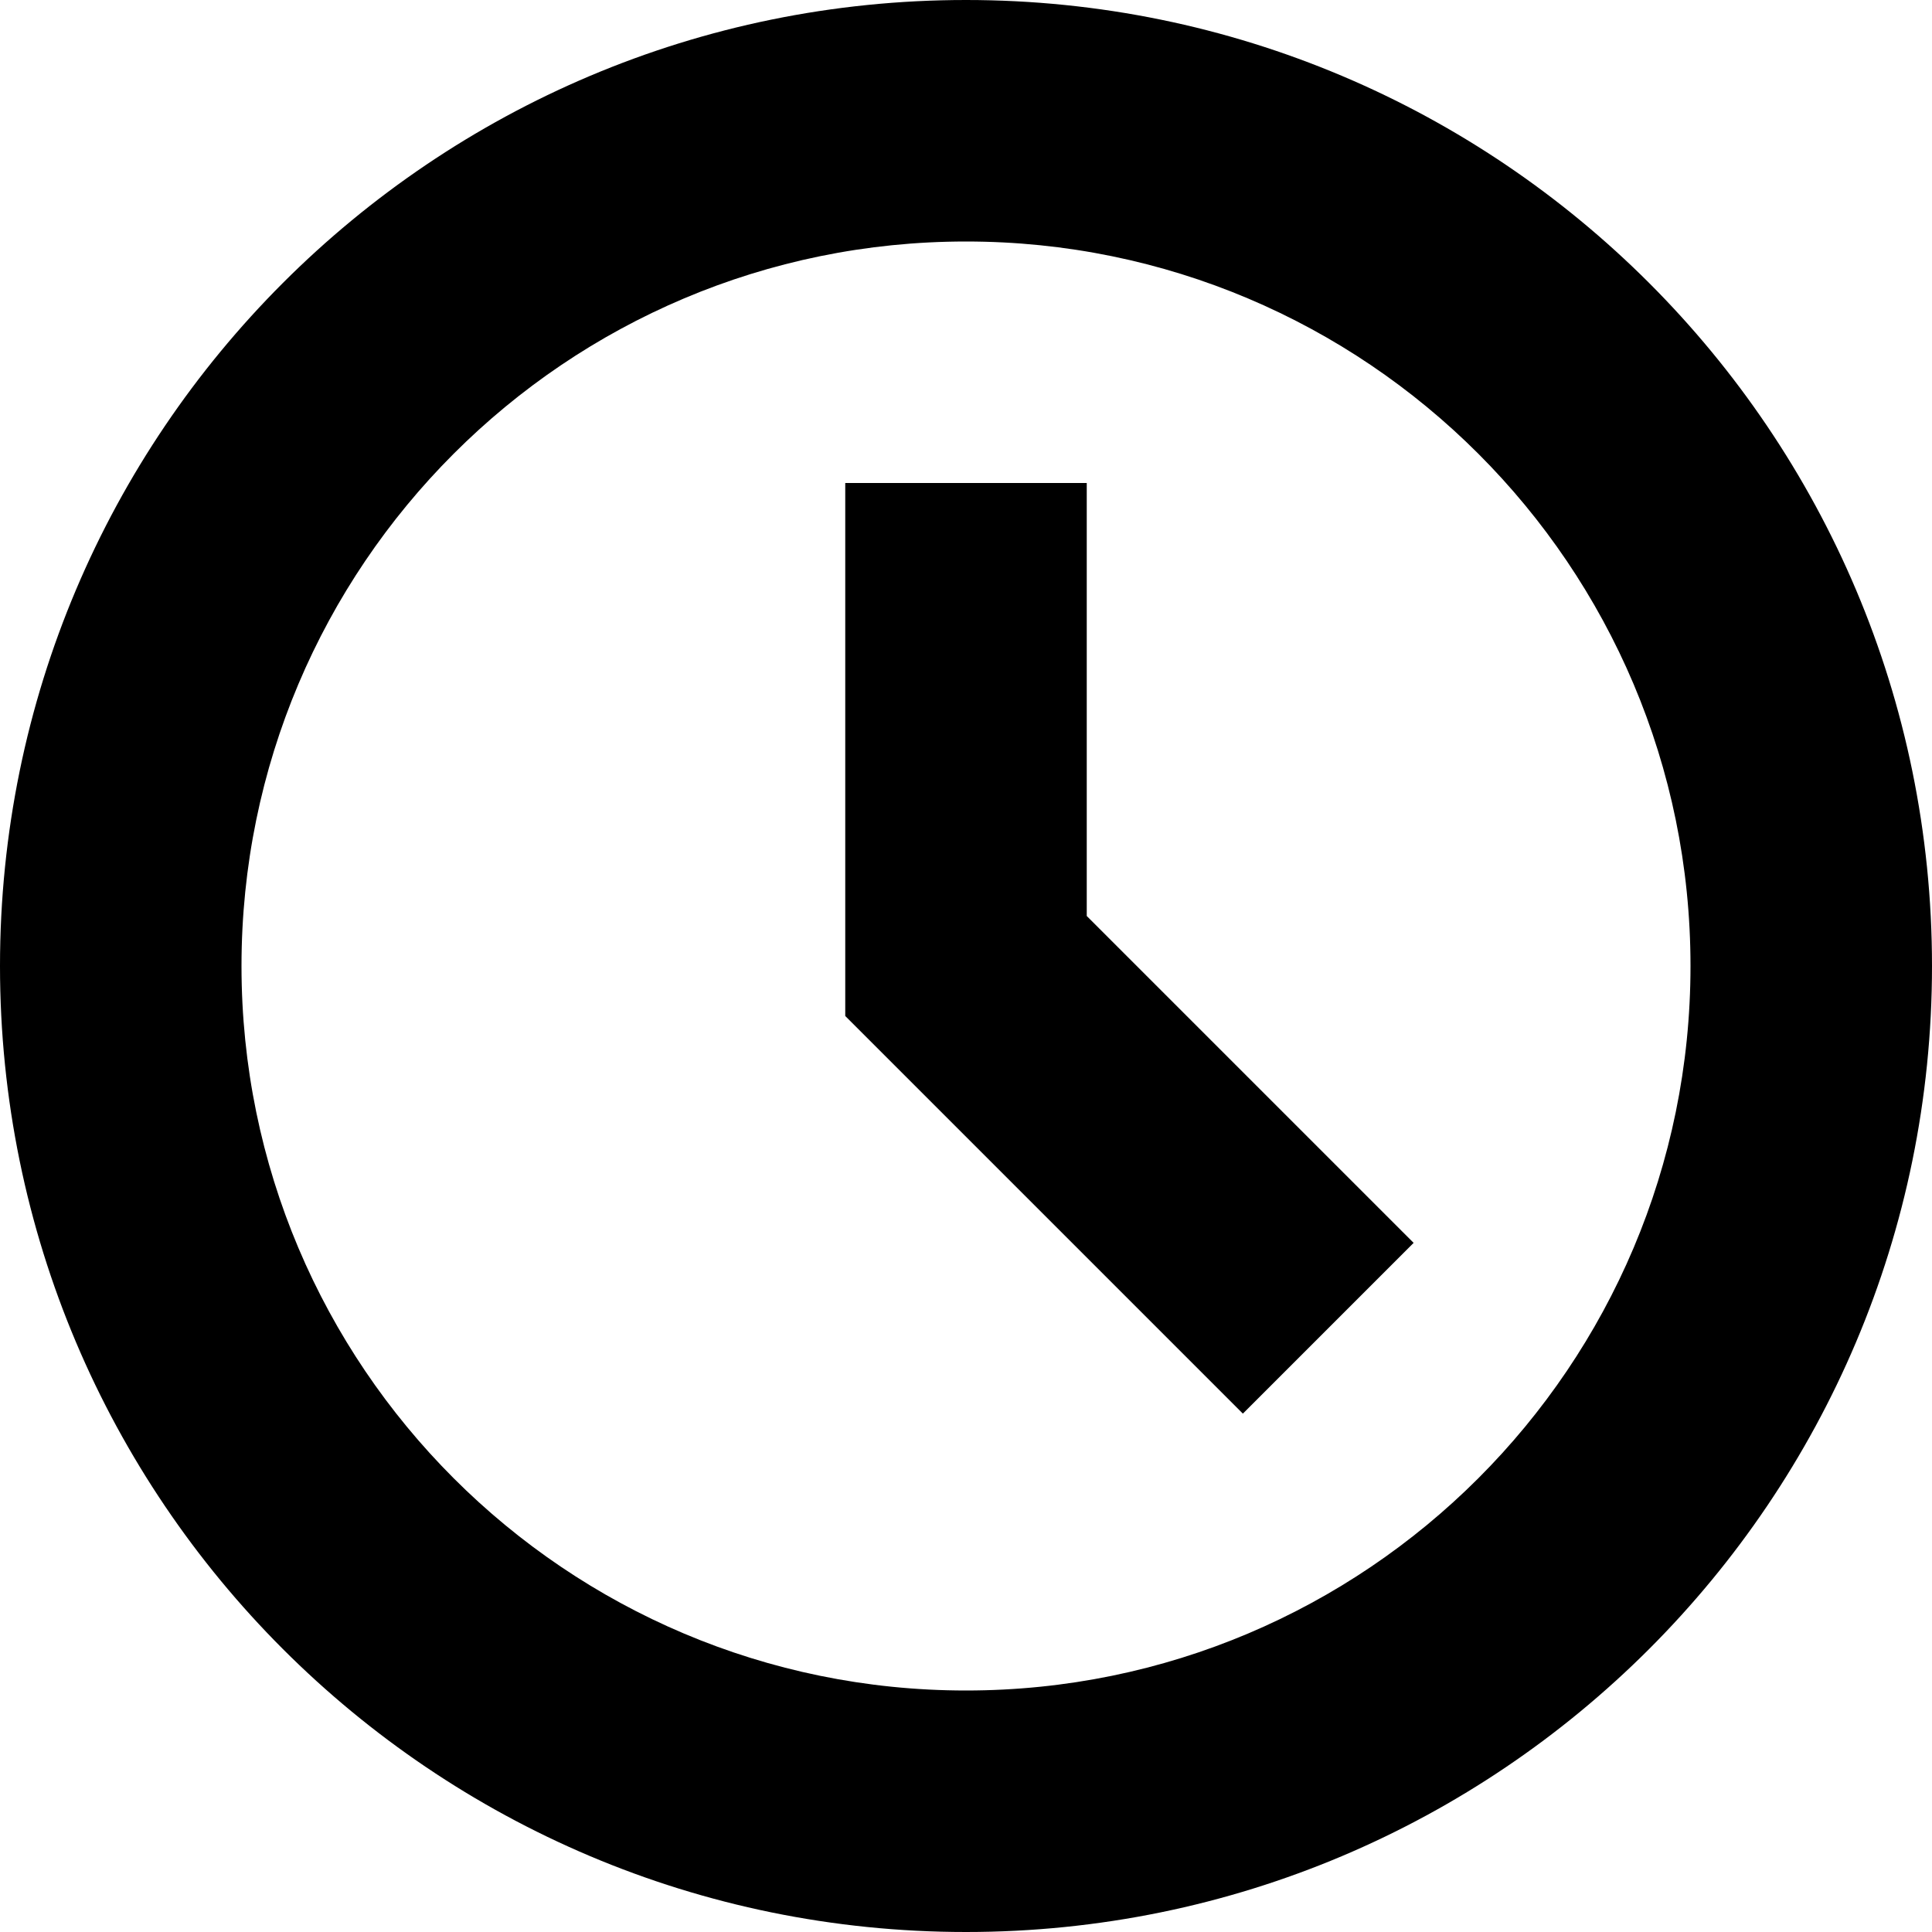
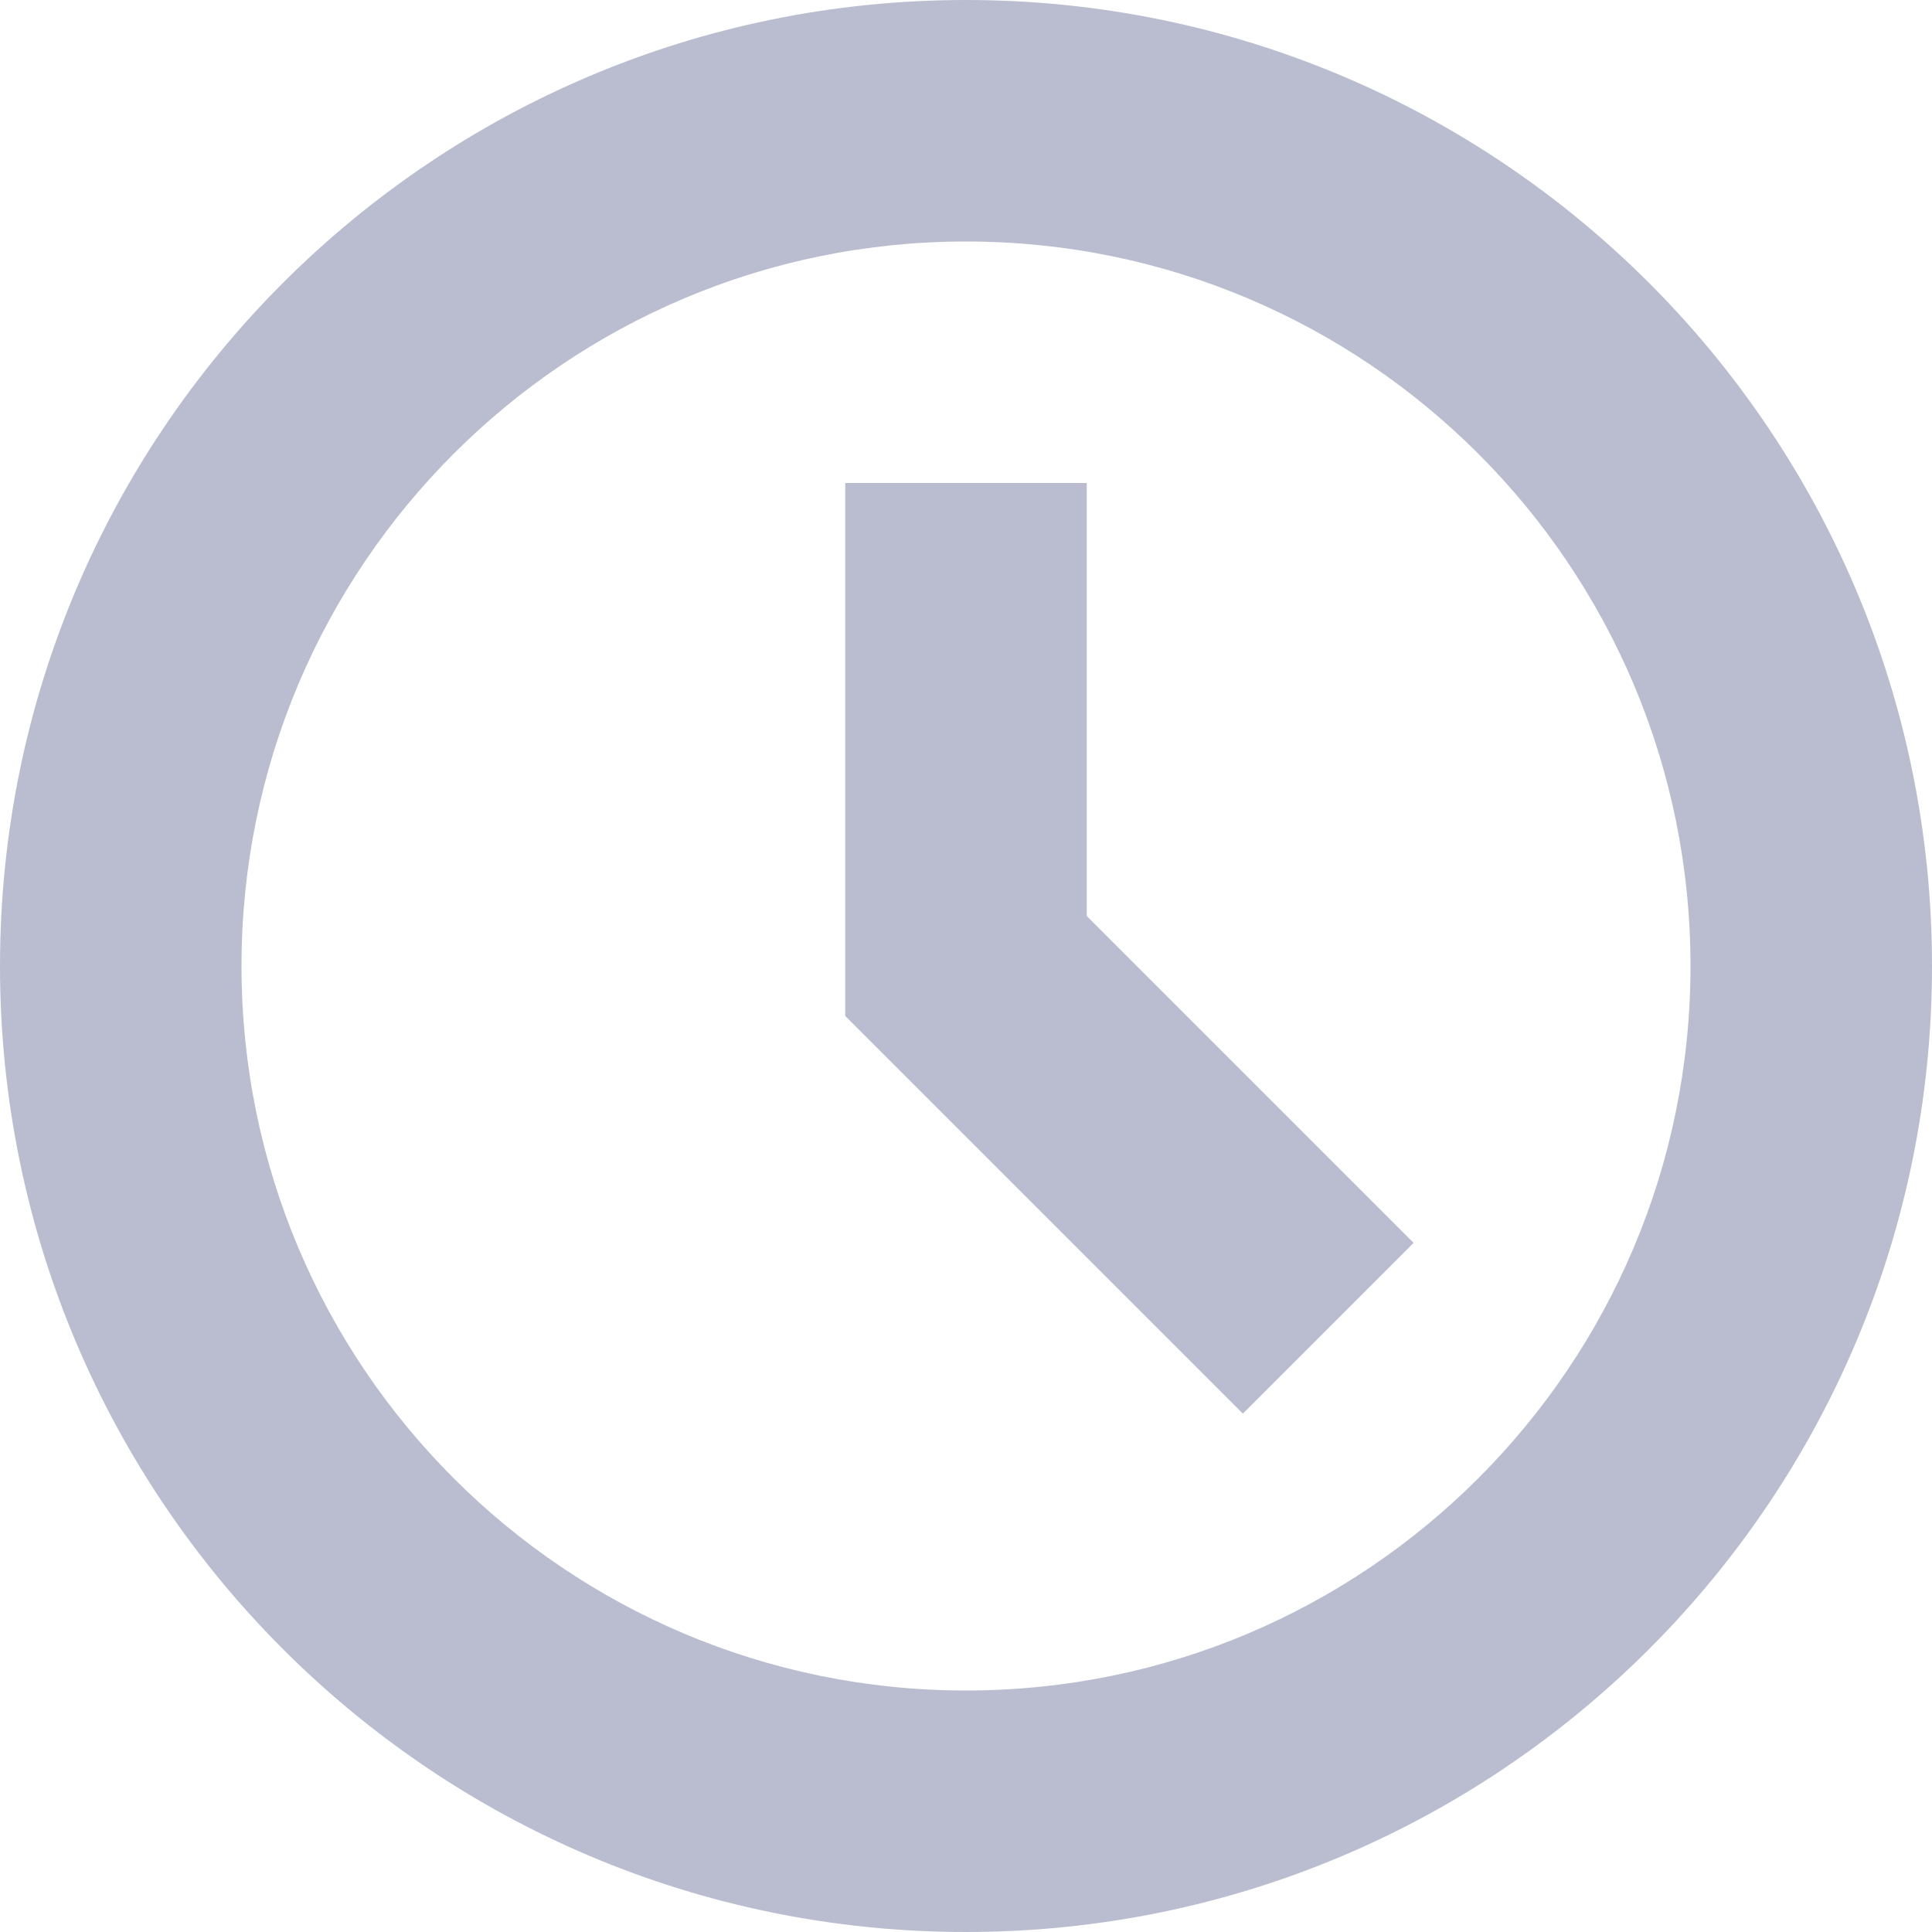
<svg xmlns="http://www.w3.org/2000/svg" version="1.1" width="32" height="32" viewBox="0 0 32 32">
-   <path d="M20.586 23.414l-6.586-6.586v-8.828h4v7.172l5.414 5.414zM16 0c-8.837 0-16 7.163-16 16s7.163 16 16 16 16-7.163 16-16-7.163-16-16-16zM16 28c-6.627 0-12-5.373-12-12s5.373-12 12-12c6.627 0 12 5.373 12 12s-5.373 12-12 12z" />
+   <path fill="#B9BDCF" d="M20.586 23.414l-6.586-6.586v-8.828h4v7.172l5.414 5.414zM16 0c-8.837 0-16 7.163-16 16s7.163 16 16 16 16-7.163 16-16-7.163-16-16-16zM16 28c-6.627 0-12-5.373-12-12s5.373-12 12-12c6.627 0 12 5.373 12 12s-5.373 12-12 12z" />
</svg>
